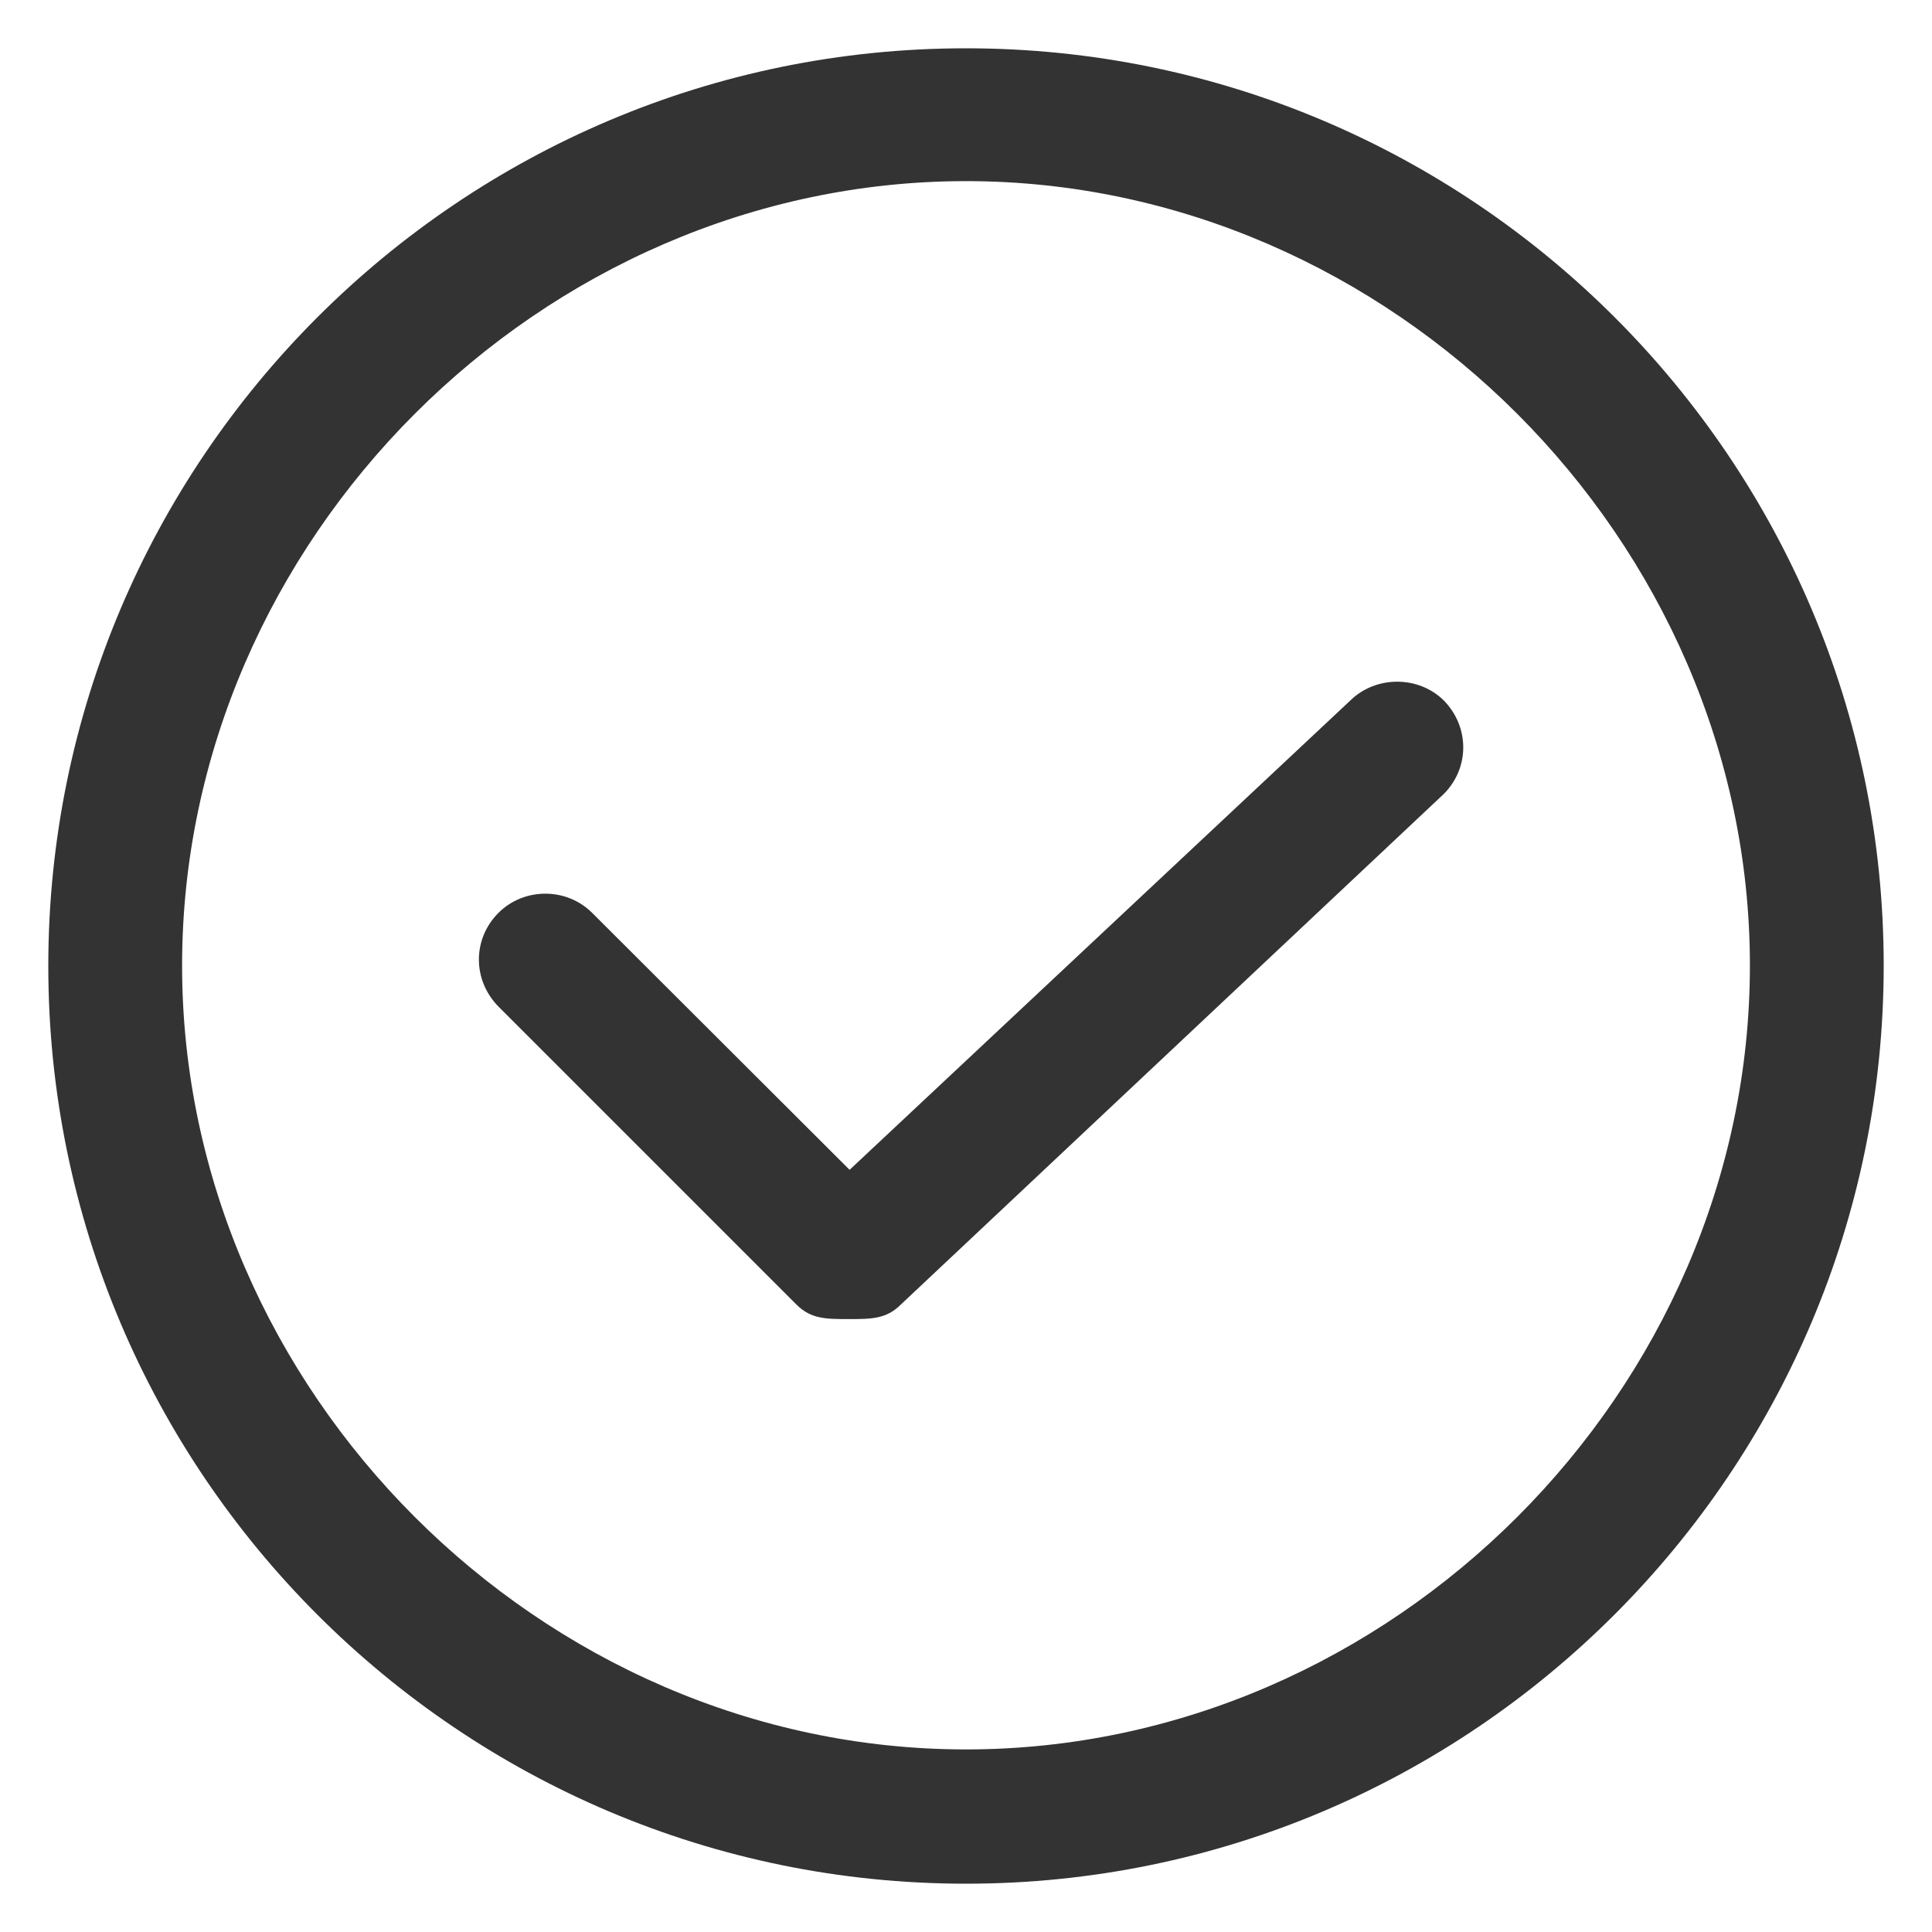
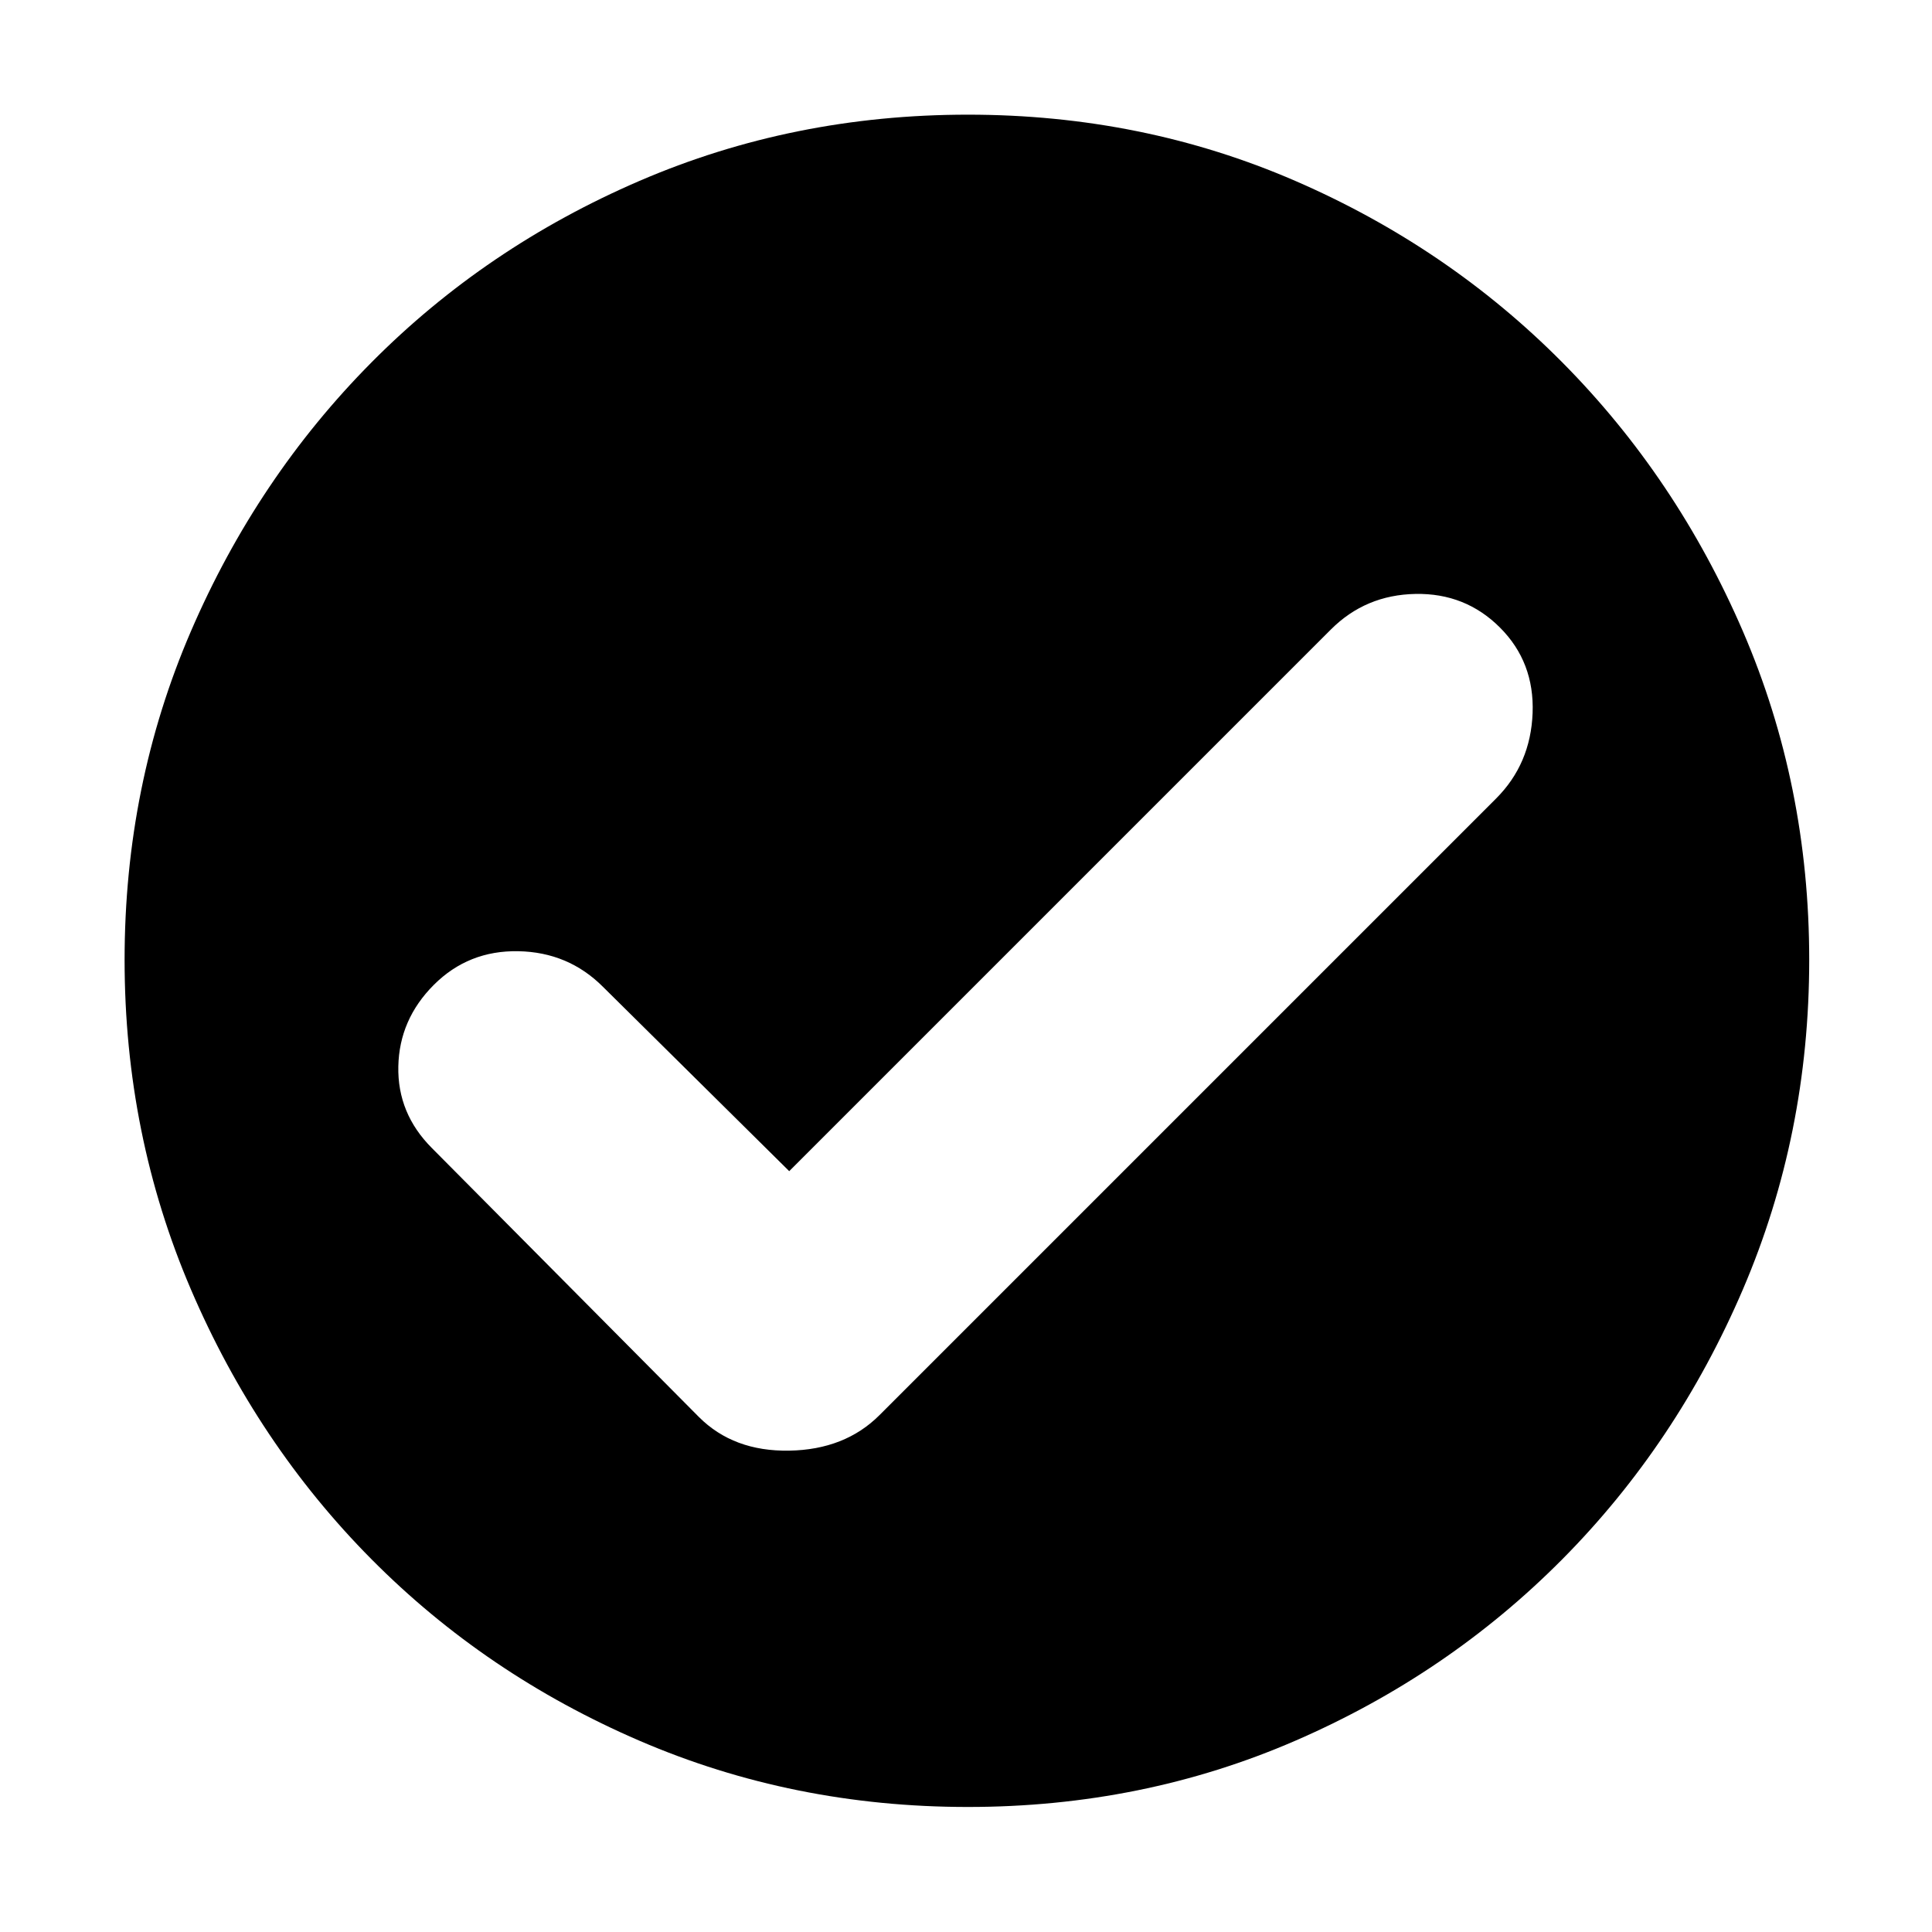
- <svg xmlns="http://www.w3.org/2000/svg" t="1545489845886" class="icon" style="" viewBox="0 0 1024 1024" version="1.1" p-id="4191" width="32" height="32">
+ <svg xmlns="http://www.w3.org/2000/svg" t="1545716147829" class="icon" style="" viewBox="0 0 1024 1024" version="1.1" p-id="5955" width="200" height="200">
  <defs>
    <style type="text/css" />
  </defs>
-   <path d="M512 25.6C243.712 25.6 25.6 243.712 25.6 512s218.112 486.4 486.4 486.4 486.4-218.368 486.4-486.656C998.4 243.712 780.288 25.6 512 25.6z m415.488 486.144c0 225.28-190.208 415.488-415.488 415.488S96.512 737.024 96.512 511.744c0-225.28 190.208-415.744 415.488-415.744s415.488 190.464 415.488 415.744z" fill="#333333" p-id="4192" />
-   <path d="M715.776 371.2l-265.472 248.832-136.448-136.192c-13.568-13.568-36.096-13.568-49.664 0-13.824 13.824-13.824 35.584 0 49.664l157.952 157.952c7.68 7.68 15.616 7.68 27.648 7.68 12.032 0 19.968 0 27.648-7.68l287.744-270.592c13.824-13.824 13.824-35.584 0-49.664-13.568-13.312-36.096-13.056-49.408 0z" fill="#333333" p-id="4193" />
+   <path d="M512.988 60.776c61.765 0 119.628 11.708 173.588 35.125 53.96 23.416 101.133 55.487 141.518 96.211 40.386 40.726 72.286 88.238 95.703 142.536 23.416 54.3 35.124 112.331 35.124 174.097 0 61.766-11.708 119.968-35.124 174.607-23.417 54.637-55.318 102.318-95.703 143.044-40.385 40.726-87.557 72.796-141.518 96.211-53.959 23.417-111.822 35.125-173.588 35.125s-119.797-11.708-174.097-35.125c-54.3-23.415-101.643-55.486-142.027-96.211-40.385-40.726-72.286-88.408-95.703-143.044-23.416-54.639-35.125-112.841-35.125-174.607 0-61.766 11.709-119.798 35.125-174.097s55.317-101.812 95.703-142.536c40.385-40.725 87.727-72.795 142.027-96.211C393.19 72.484 451.221 60.776 512.988 60.776zM792.969 423.223c12.216-12.216 18.665-27.319 19.343-45.305 0.679-17.987-5.09-33.089-17.307-45.306-12.216-12.216-27.149-18.157-44.797-17.817-17.646 0.34-32.579 6.618-44.796 18.836L418.304 620.739l-98.757-97.74c-12.217-12.216-27.15-18.495-44.797-18.835-17.648-0.34-32.58 5.6-44.797 17.818-12.217 12.216-18.495 26.641-18.835 43.268-0.34 16.631 5.6 31.053 17.817 43.269l141.517 142.537c12.217 12.216 28.168 18.157 47.852 17.817 19.683-0.34 35.634-6.619 47.851-18.836l-4.073 4.073L792.969 423.223z" p-id="5956" />
</svg>
